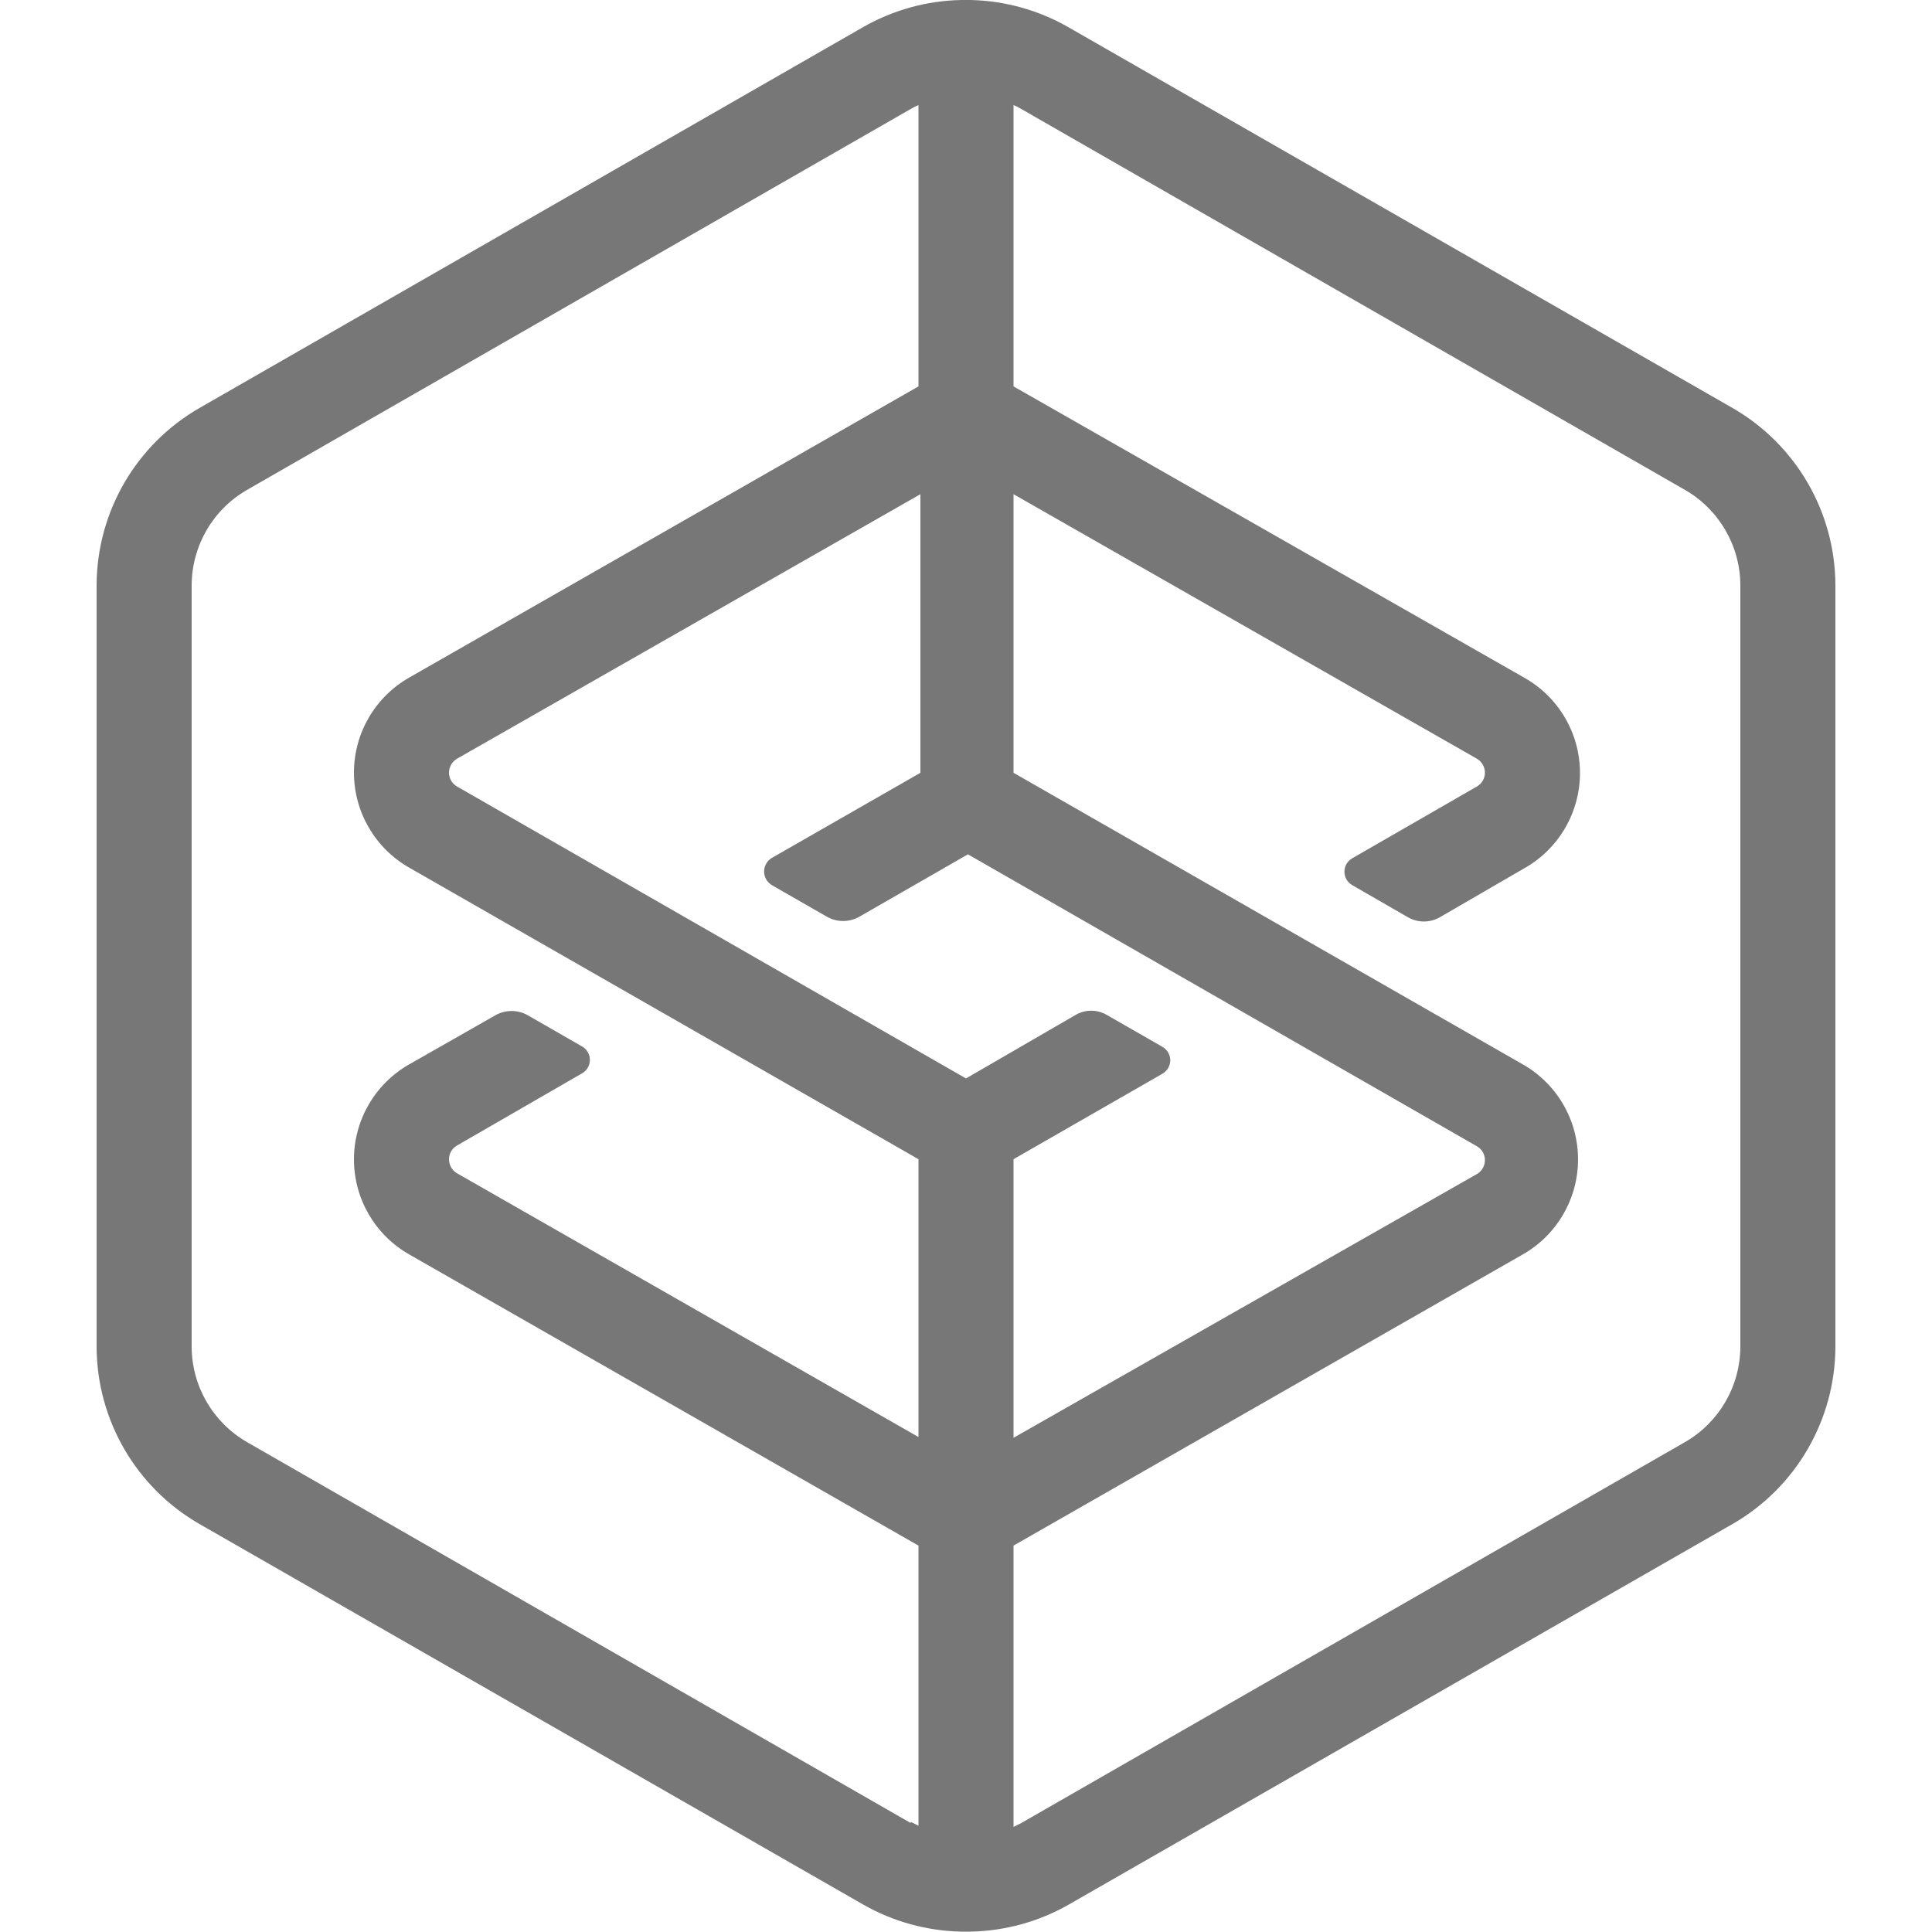
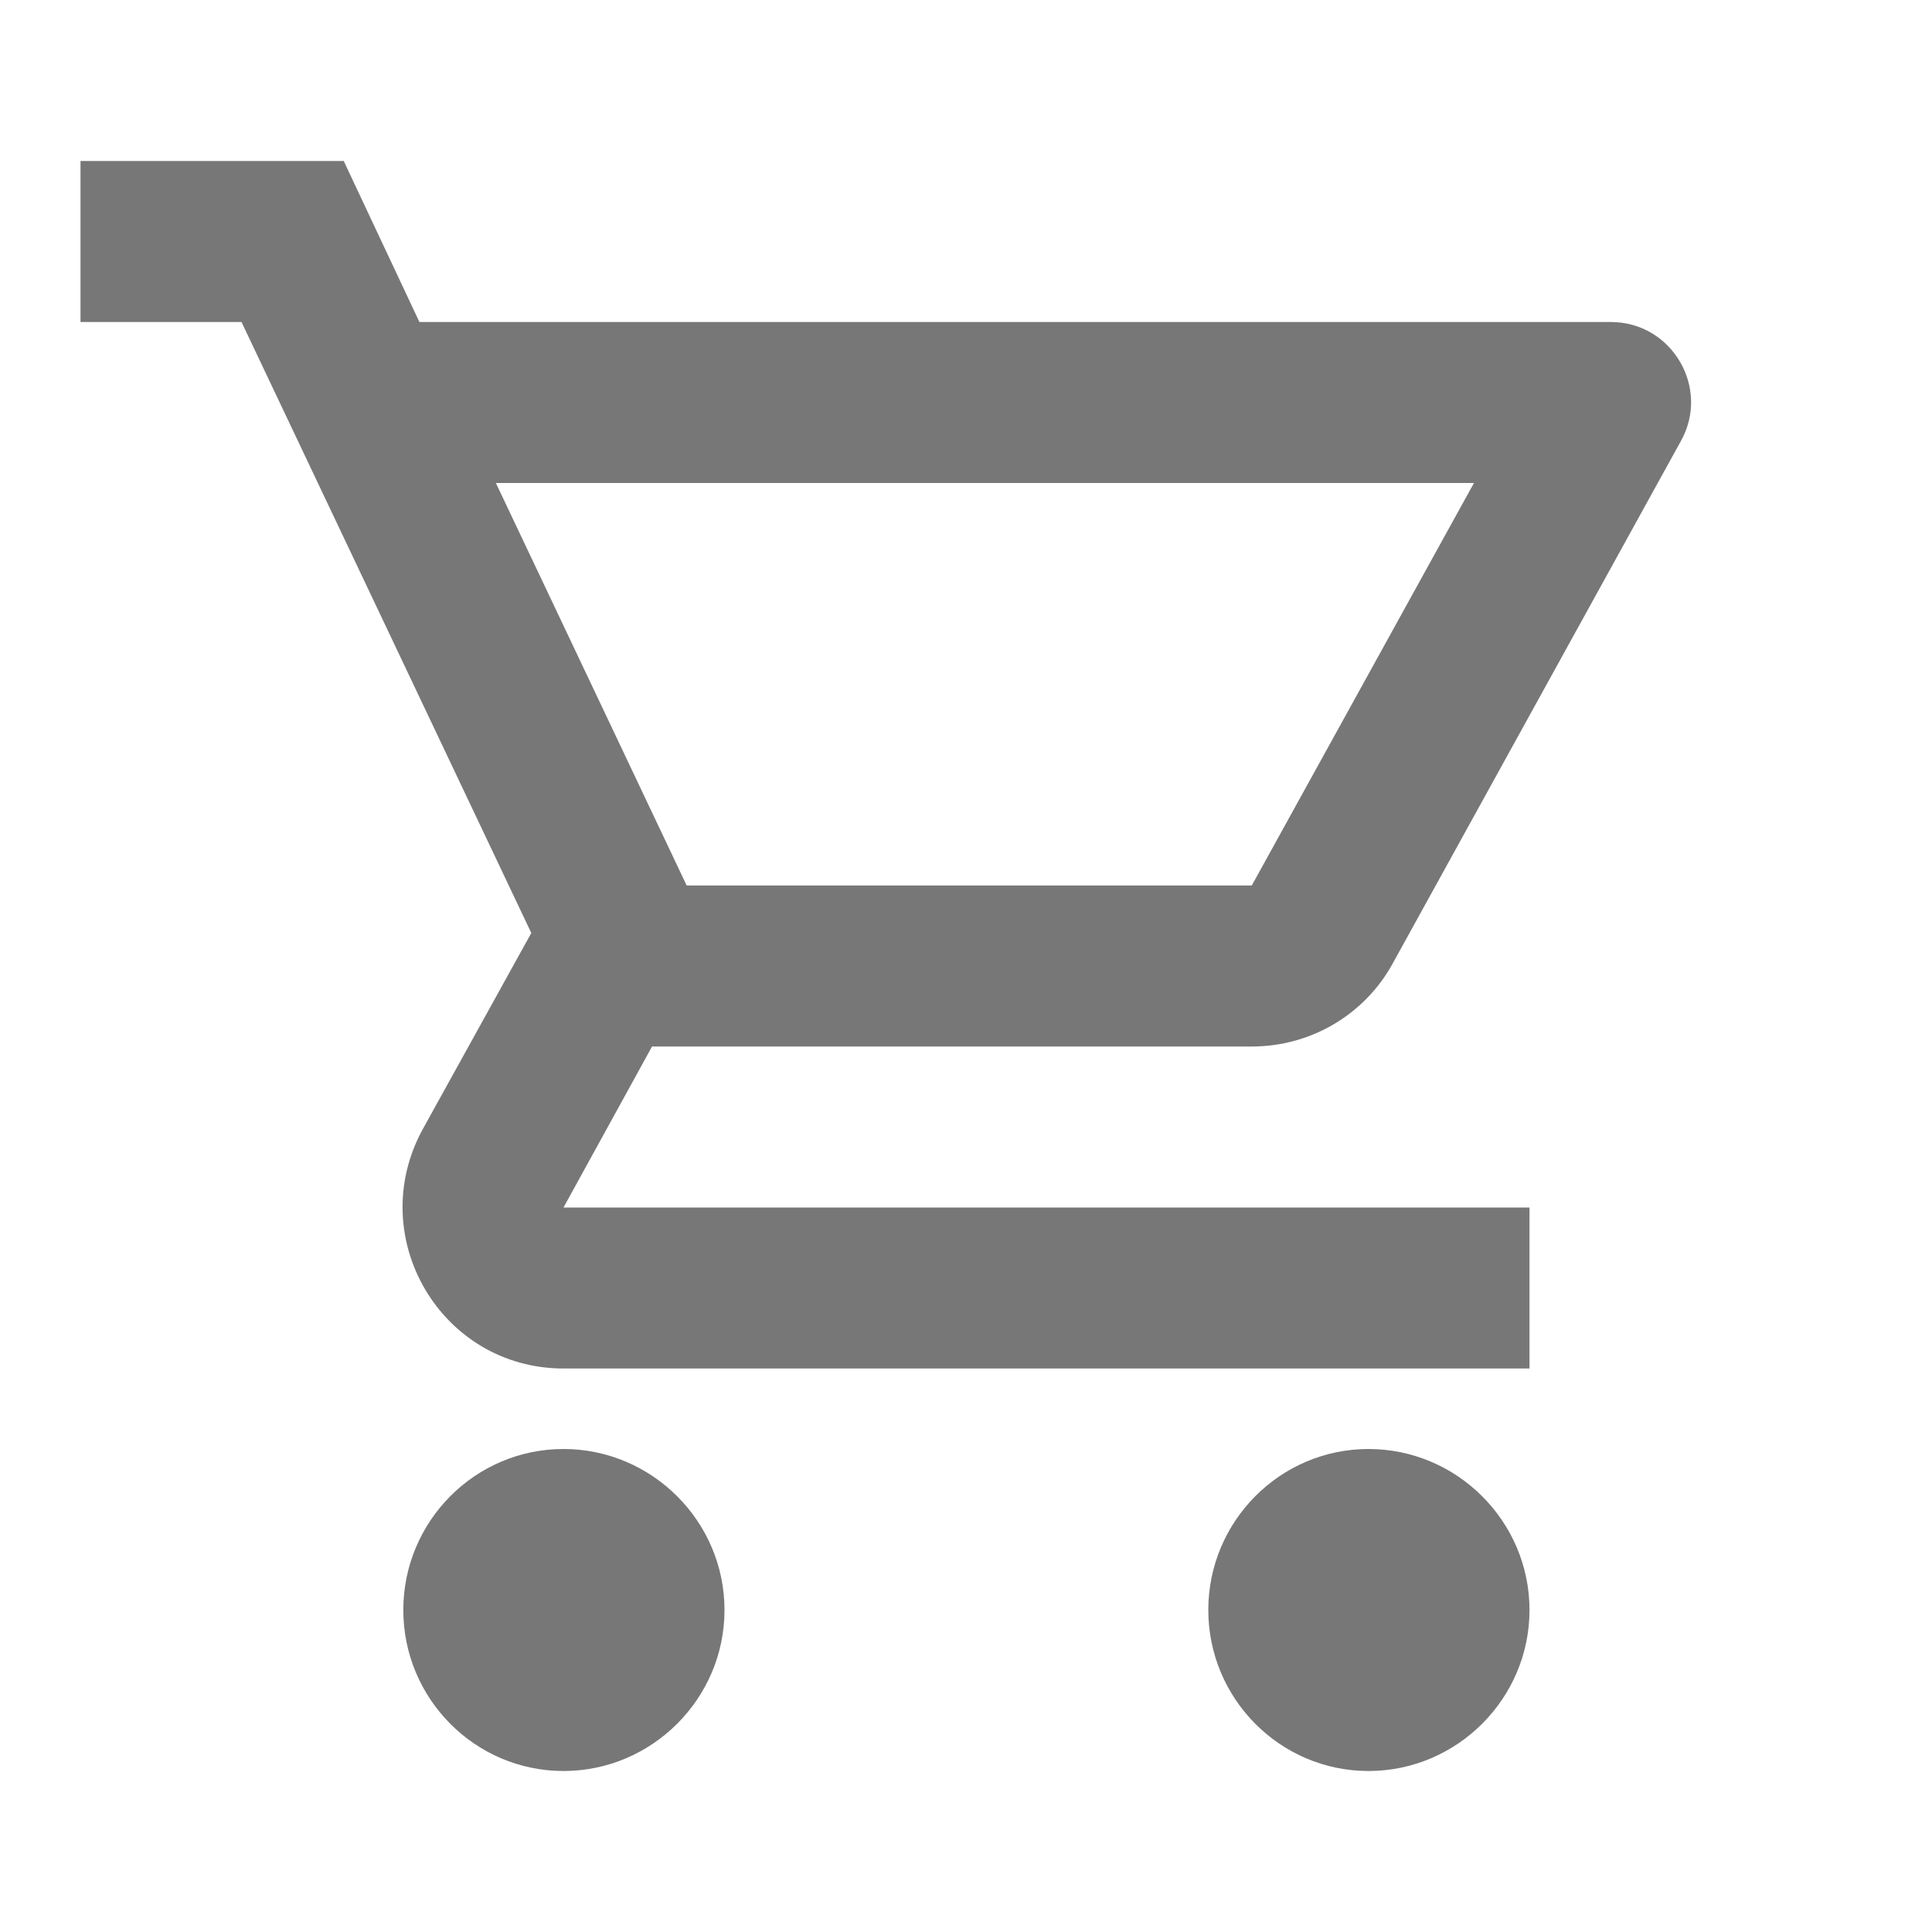
- <svg xmlns="http://www.w3.org/2000/svg" class="MuiSvgIcon-root" focusable="false" viewBox="0 0 45 50" width="24px" height="24px" fill="#777">
-   <path d="M42.34,10.56,25.16.71A5.33,5.33,0,0,0,22.62,0h-.24a5.33,5.33,0,0,0-2.54.7L2.66,10.56A5.31,5.31,0,0,0,0,15.14V34.86a5.31,5.31,0,0,0,2.66,4.58l17.18,9.85h0a5.33,5.33,0,0,0,2.54.7h.24a5.33,5.33,0,0,0,2.54-.7l17.18-9.85A5.31,5.31,0,0,0,45,34.86V15.14A5.31,5.31,0,0,0,42.34,10.56ZM23.73,30l3.85-2.21a.4.4,0,0,0,0-.7l-1.43-.82a.8.8,0,0,0-.82,0L22.5,27.91,9.32,20.35a.41.41,0,0,1-.2-.35.42.42,0,0,1,.2-.36l12-6.85V20l-3.84,2.2a.41.41,0,0,0,0,.71l1.43.82a.85.85,0,0,0,.82,0l2.82-1.62,13.18,7.56a.41.41,0,0,1,.2.35.42.42,0,0,1-.2.36L23.73,37.21ZM21.07,47.18,3.89,37.32a2.86,2.86,0,0,1-1.43-2.46V15.14a2.86,2.86,0,0,1,1.43-2.46L21.07,2.82a1.24,1.24,0,0,1,.2-.1V10L8.1,17.53a2.83,2.83,0,0,0,0,4.93L21.27,30v7.19L9.32,30.36a.42.42,0,0,1-.2-.36.41.41,0,0,1,.2-.35l3.24-1.87a.4.4,0,0,0,0-.7l-1.41-.81a.85.85,0,0,0-.82,0L8.1,27.54a2.83,2.83,0,0,0,0,4.93L21.27,40v7.25l-.2-.1ZM42.54,34.86a2.86,2.86,0,0,1-1.43,2.46L23.93,47.18l-.2.1V40L36.9,32.47a2.83,2.83,0,0,0,0-4.93L23.73,20V12.79l12,6.85a.42.42,0,0,1,.2.36.41.41,0,0,1-.2.35l-3.23,1.86a.4.4,0,0,0,0,.7l1.44.83a.83.83,0,0,0,.82,0l2.19-1.27a2.83,2.83,0,0,0,0-4.93L23.73,10V2.72a1.24,1.24,0,0,1,.2.1l17.18,9.86a2.86,2.86,0,0,1,1.43,2.46Z" />
+ <svg xmlns="http://www.w3.org/2000/svg" class="MuiSvgIcon-root" focusable="false" viewBox="0 0 24 24" width="24px" height="24px" fill="#777">
+   <path d="M15.55 13c.75 0 1.41-.41 1.75-1.03l3.58-6.49c.37-.66-.11-1.48-.87-1.48H5.21l-.94-2H1v2h2l3.6 7.59-1.35 2.44C4.52 15.37 5.48 17 7 17h12v-2H7l1.1-2h7.45zM6.16 6h12.15l-2.76 5H8.53L6.16 6zM7 18c-1.1 0-1.99.9-1.99 2S5.9 22 7 22s2-.9 2-2-.9-2-2-2zm10 0c-1.1 0-1.99.9-1.99 2s.89 2 1.99 2 2-.9 2-2-.9-2-2-2z" />
</svg>
